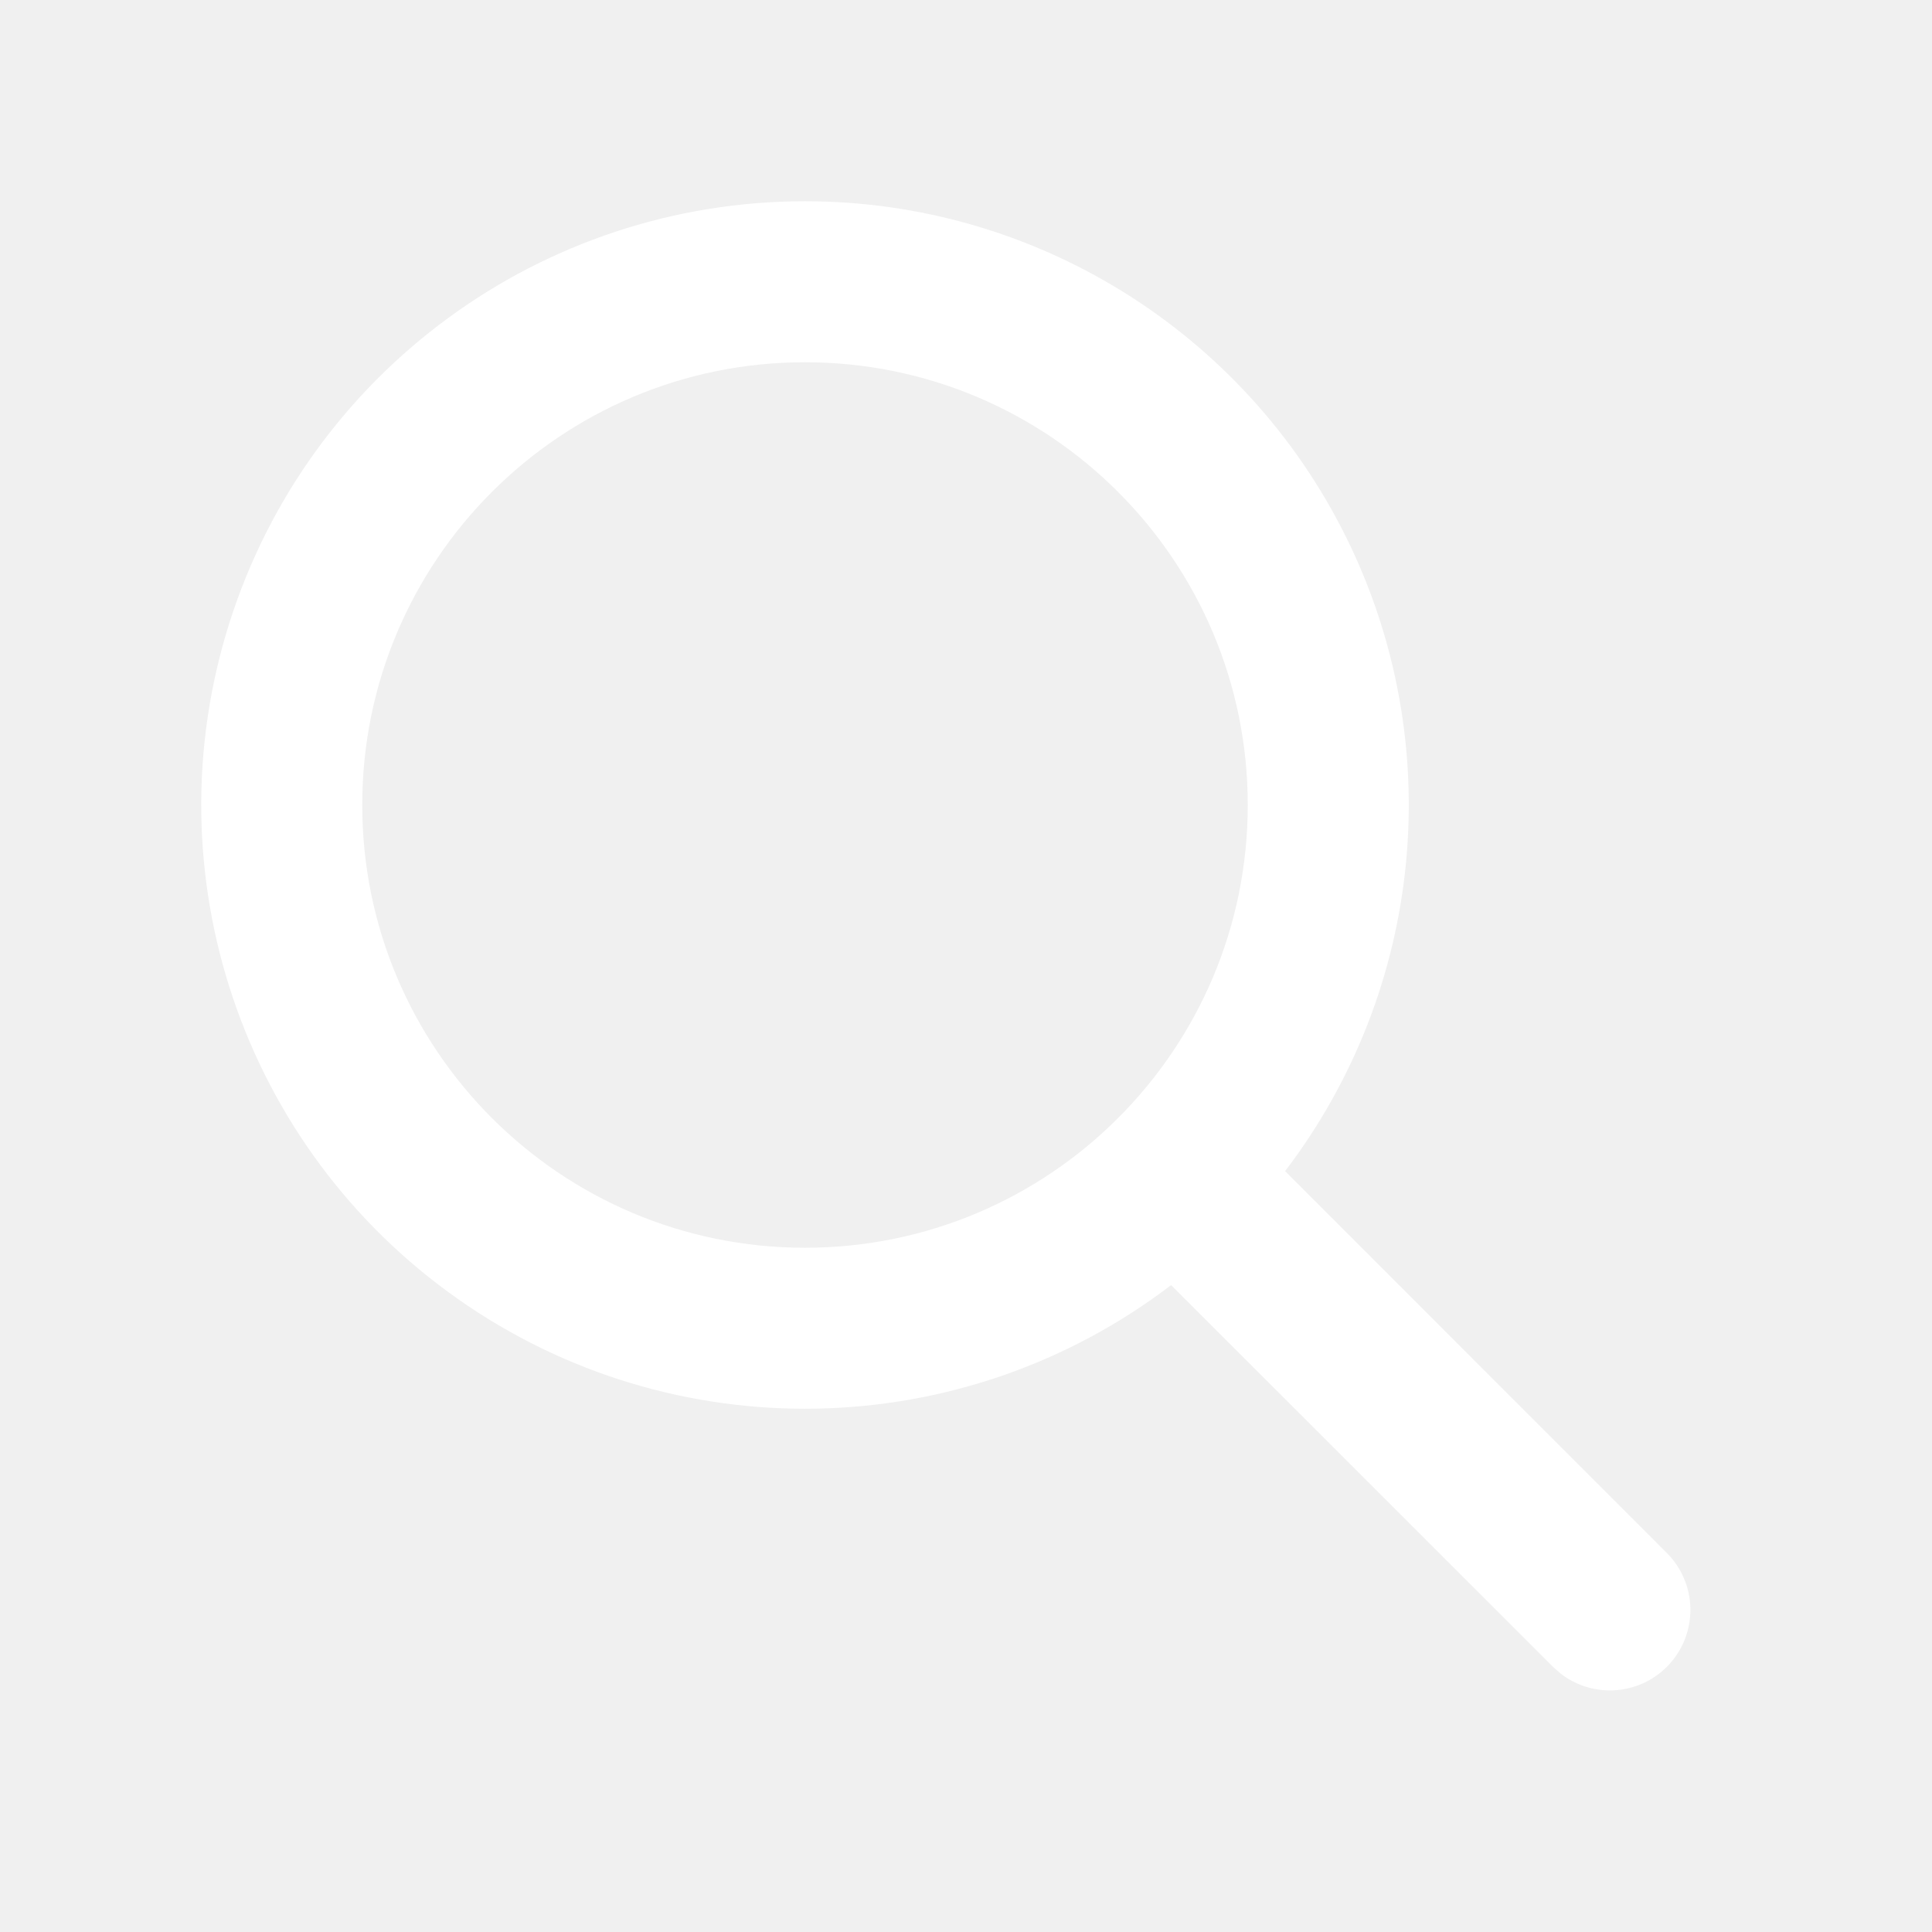
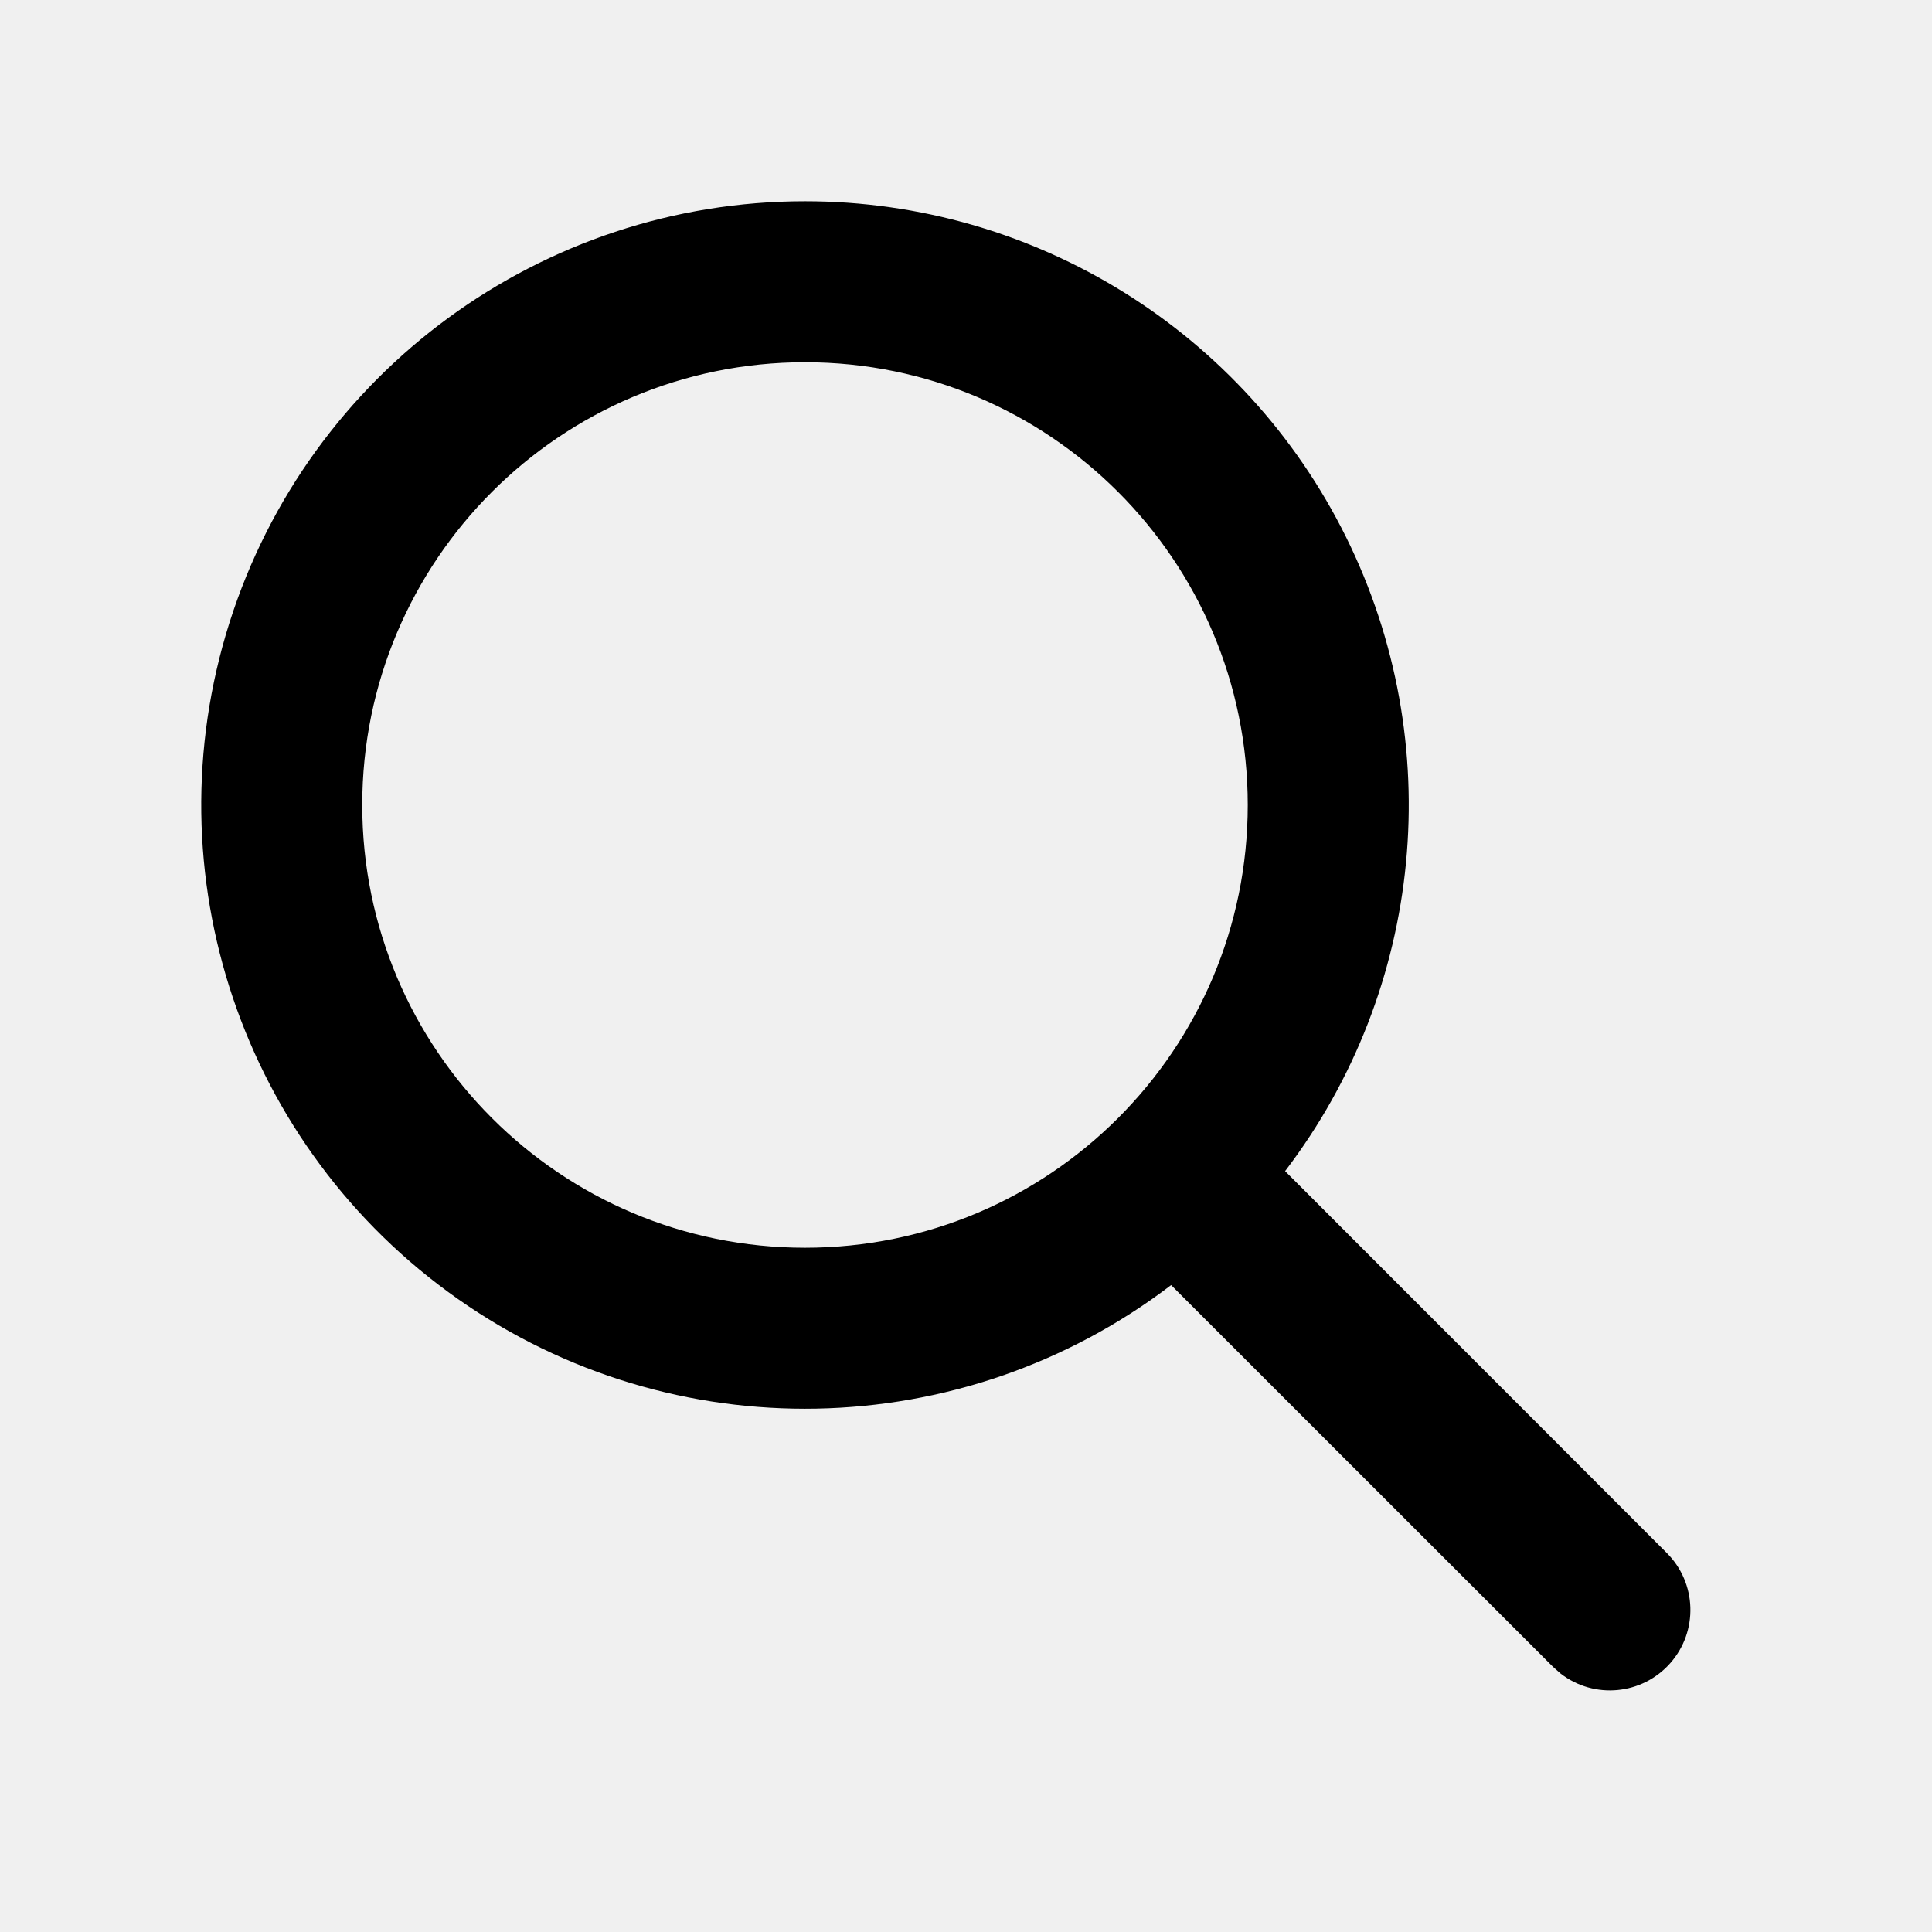
<svg xmlns="http://www.w3.org/2000/svg" width="24" height="24" fill="none" viewBox="0 0 24 24">
-   <path d="M10 2.5a7.5 7.5 0 0 1 5.964 12.048l4.743 4.745a1 1 0 0 1-1.32 1.497l-.094-.083-4.745-4.743A7.5 7.5 0 1 1 10 2.5Zm0 2a5.5 5.5 0 1 0 0 11 5.5 5.5 0 0 0 0-11Z" fill="#fff" />
+   <path d="M10 2.5a7.5 7.5 0 0 1 5.964 12.048l4.743 4.745a1 1 0 0 1-1.32 1.497l-.094-.083-4.745-4.743A7.5 7.5 0 1 1 10 2.5Zm0 2a5.5 5.5 0 1 0 0 11 5.5 5.5 0 0 0 0-11Z" fill="currentColor" />
</svg>
